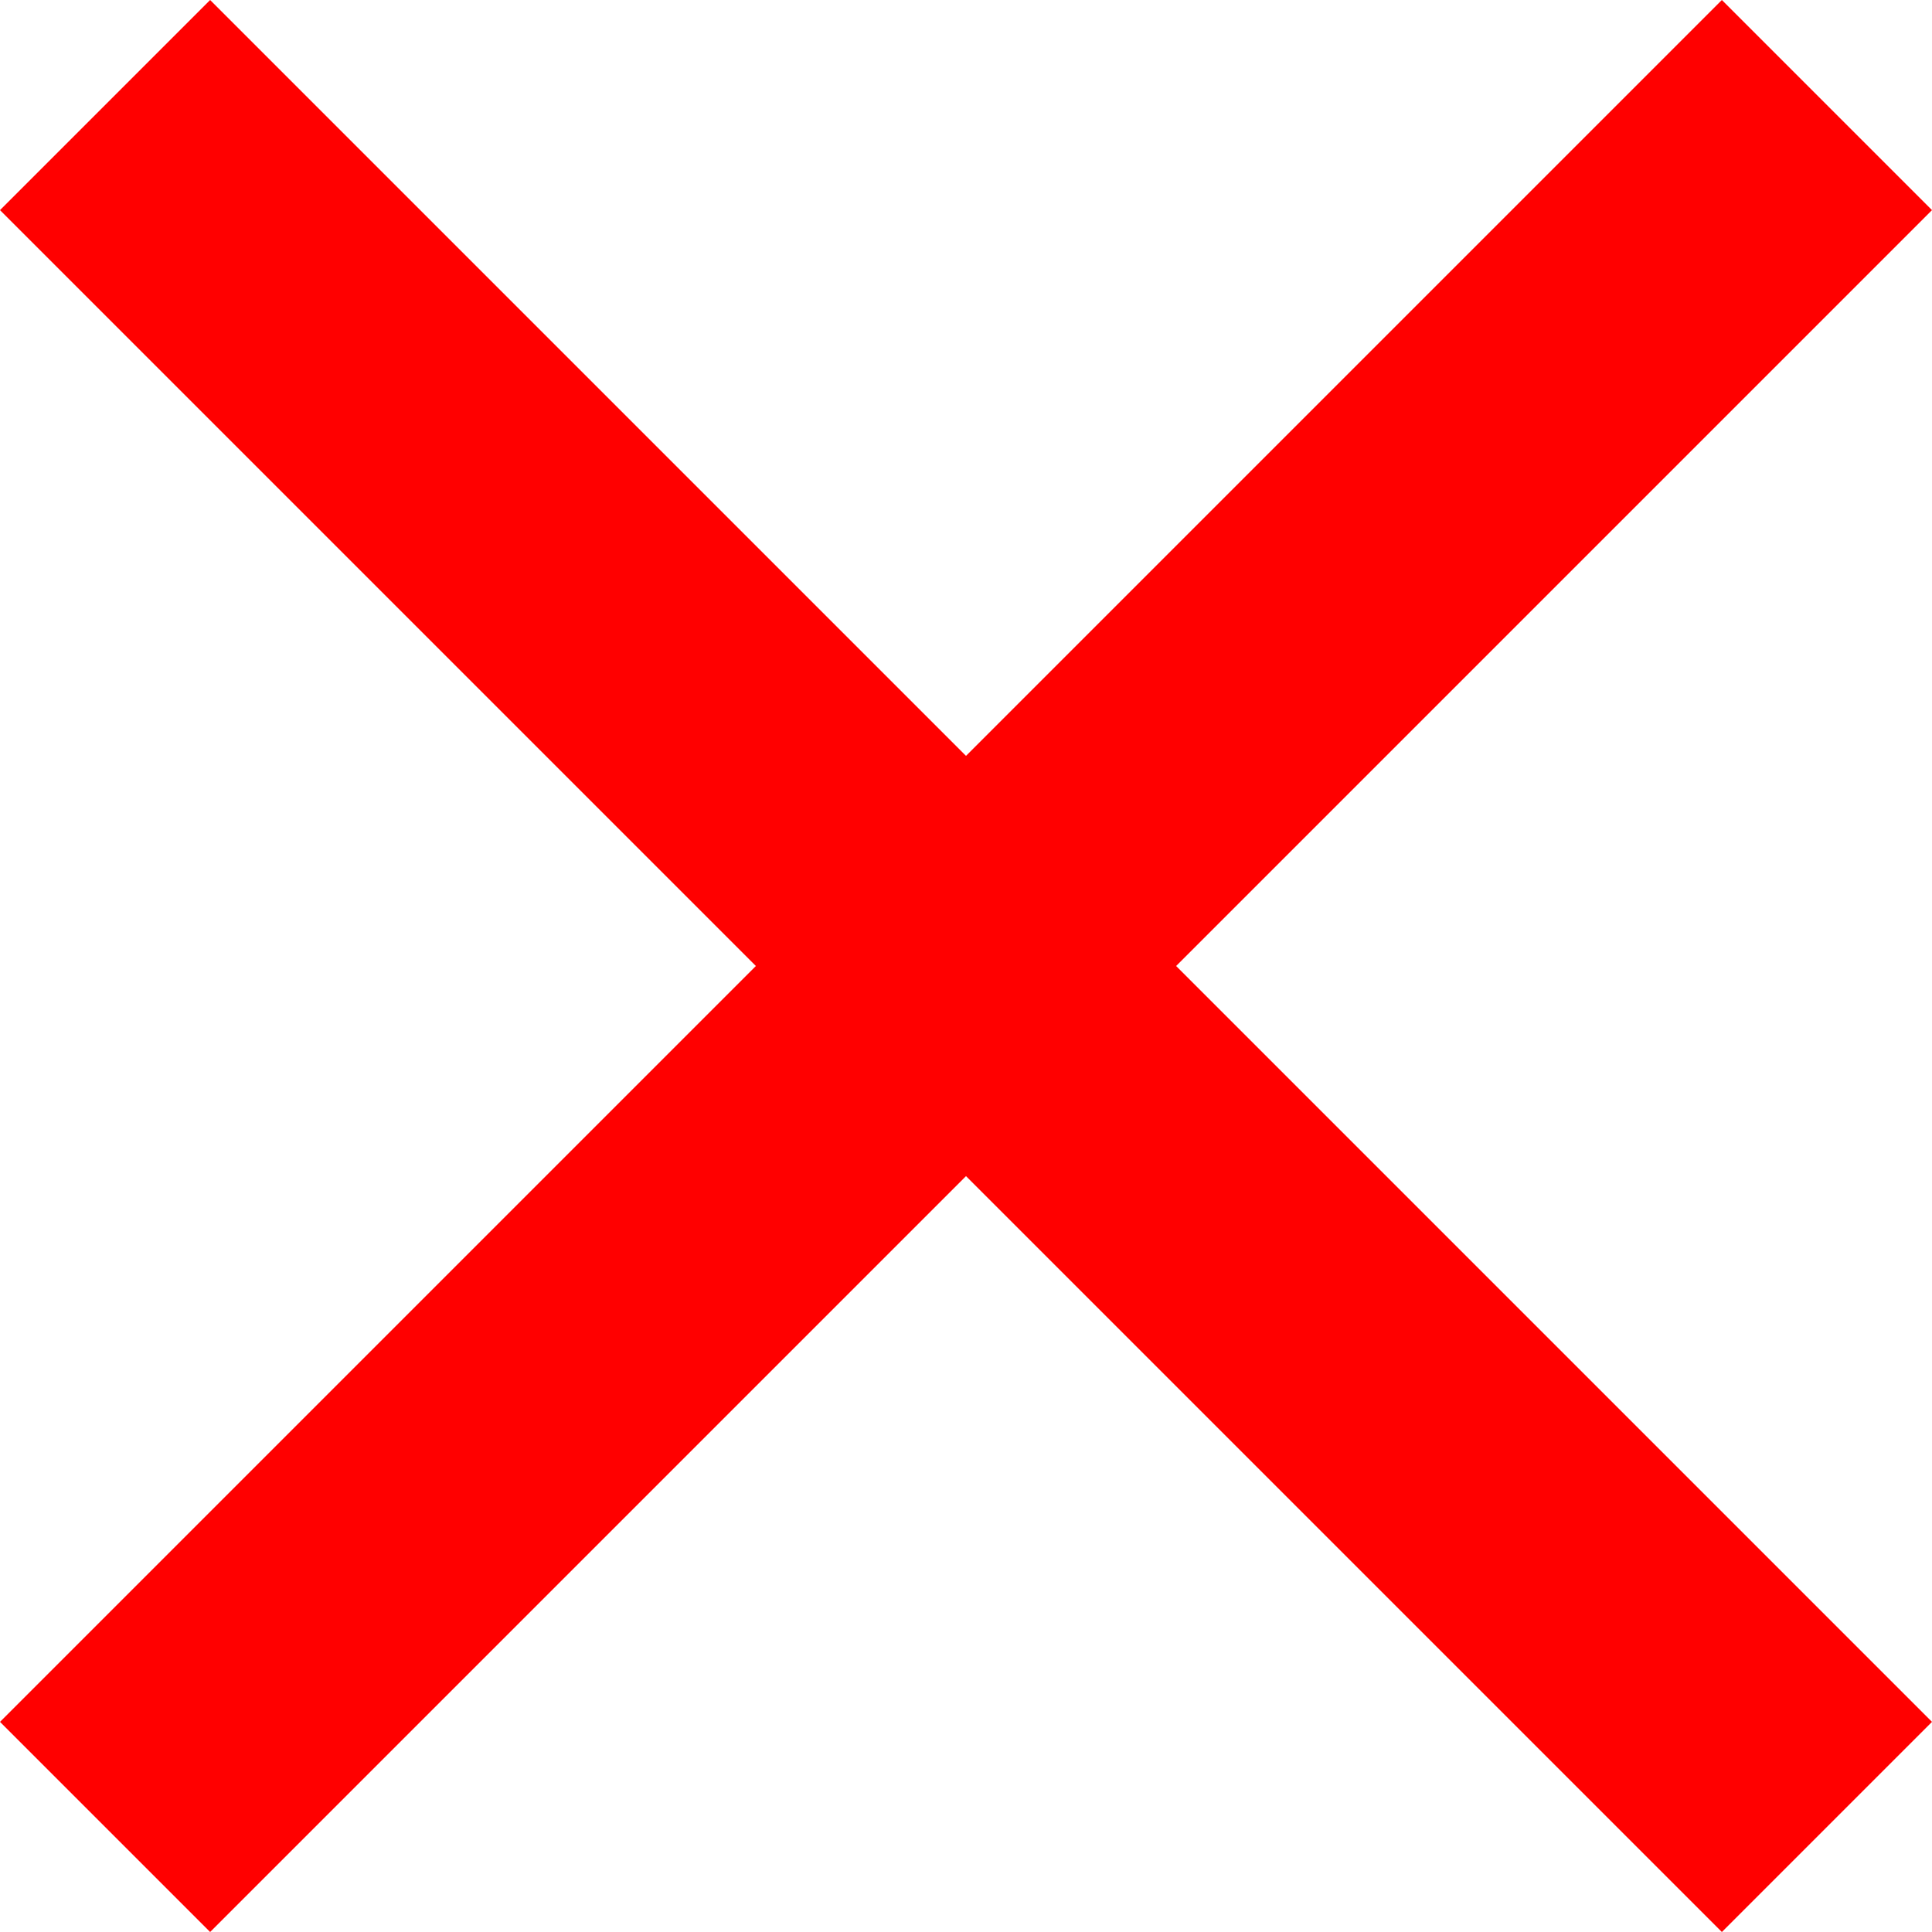
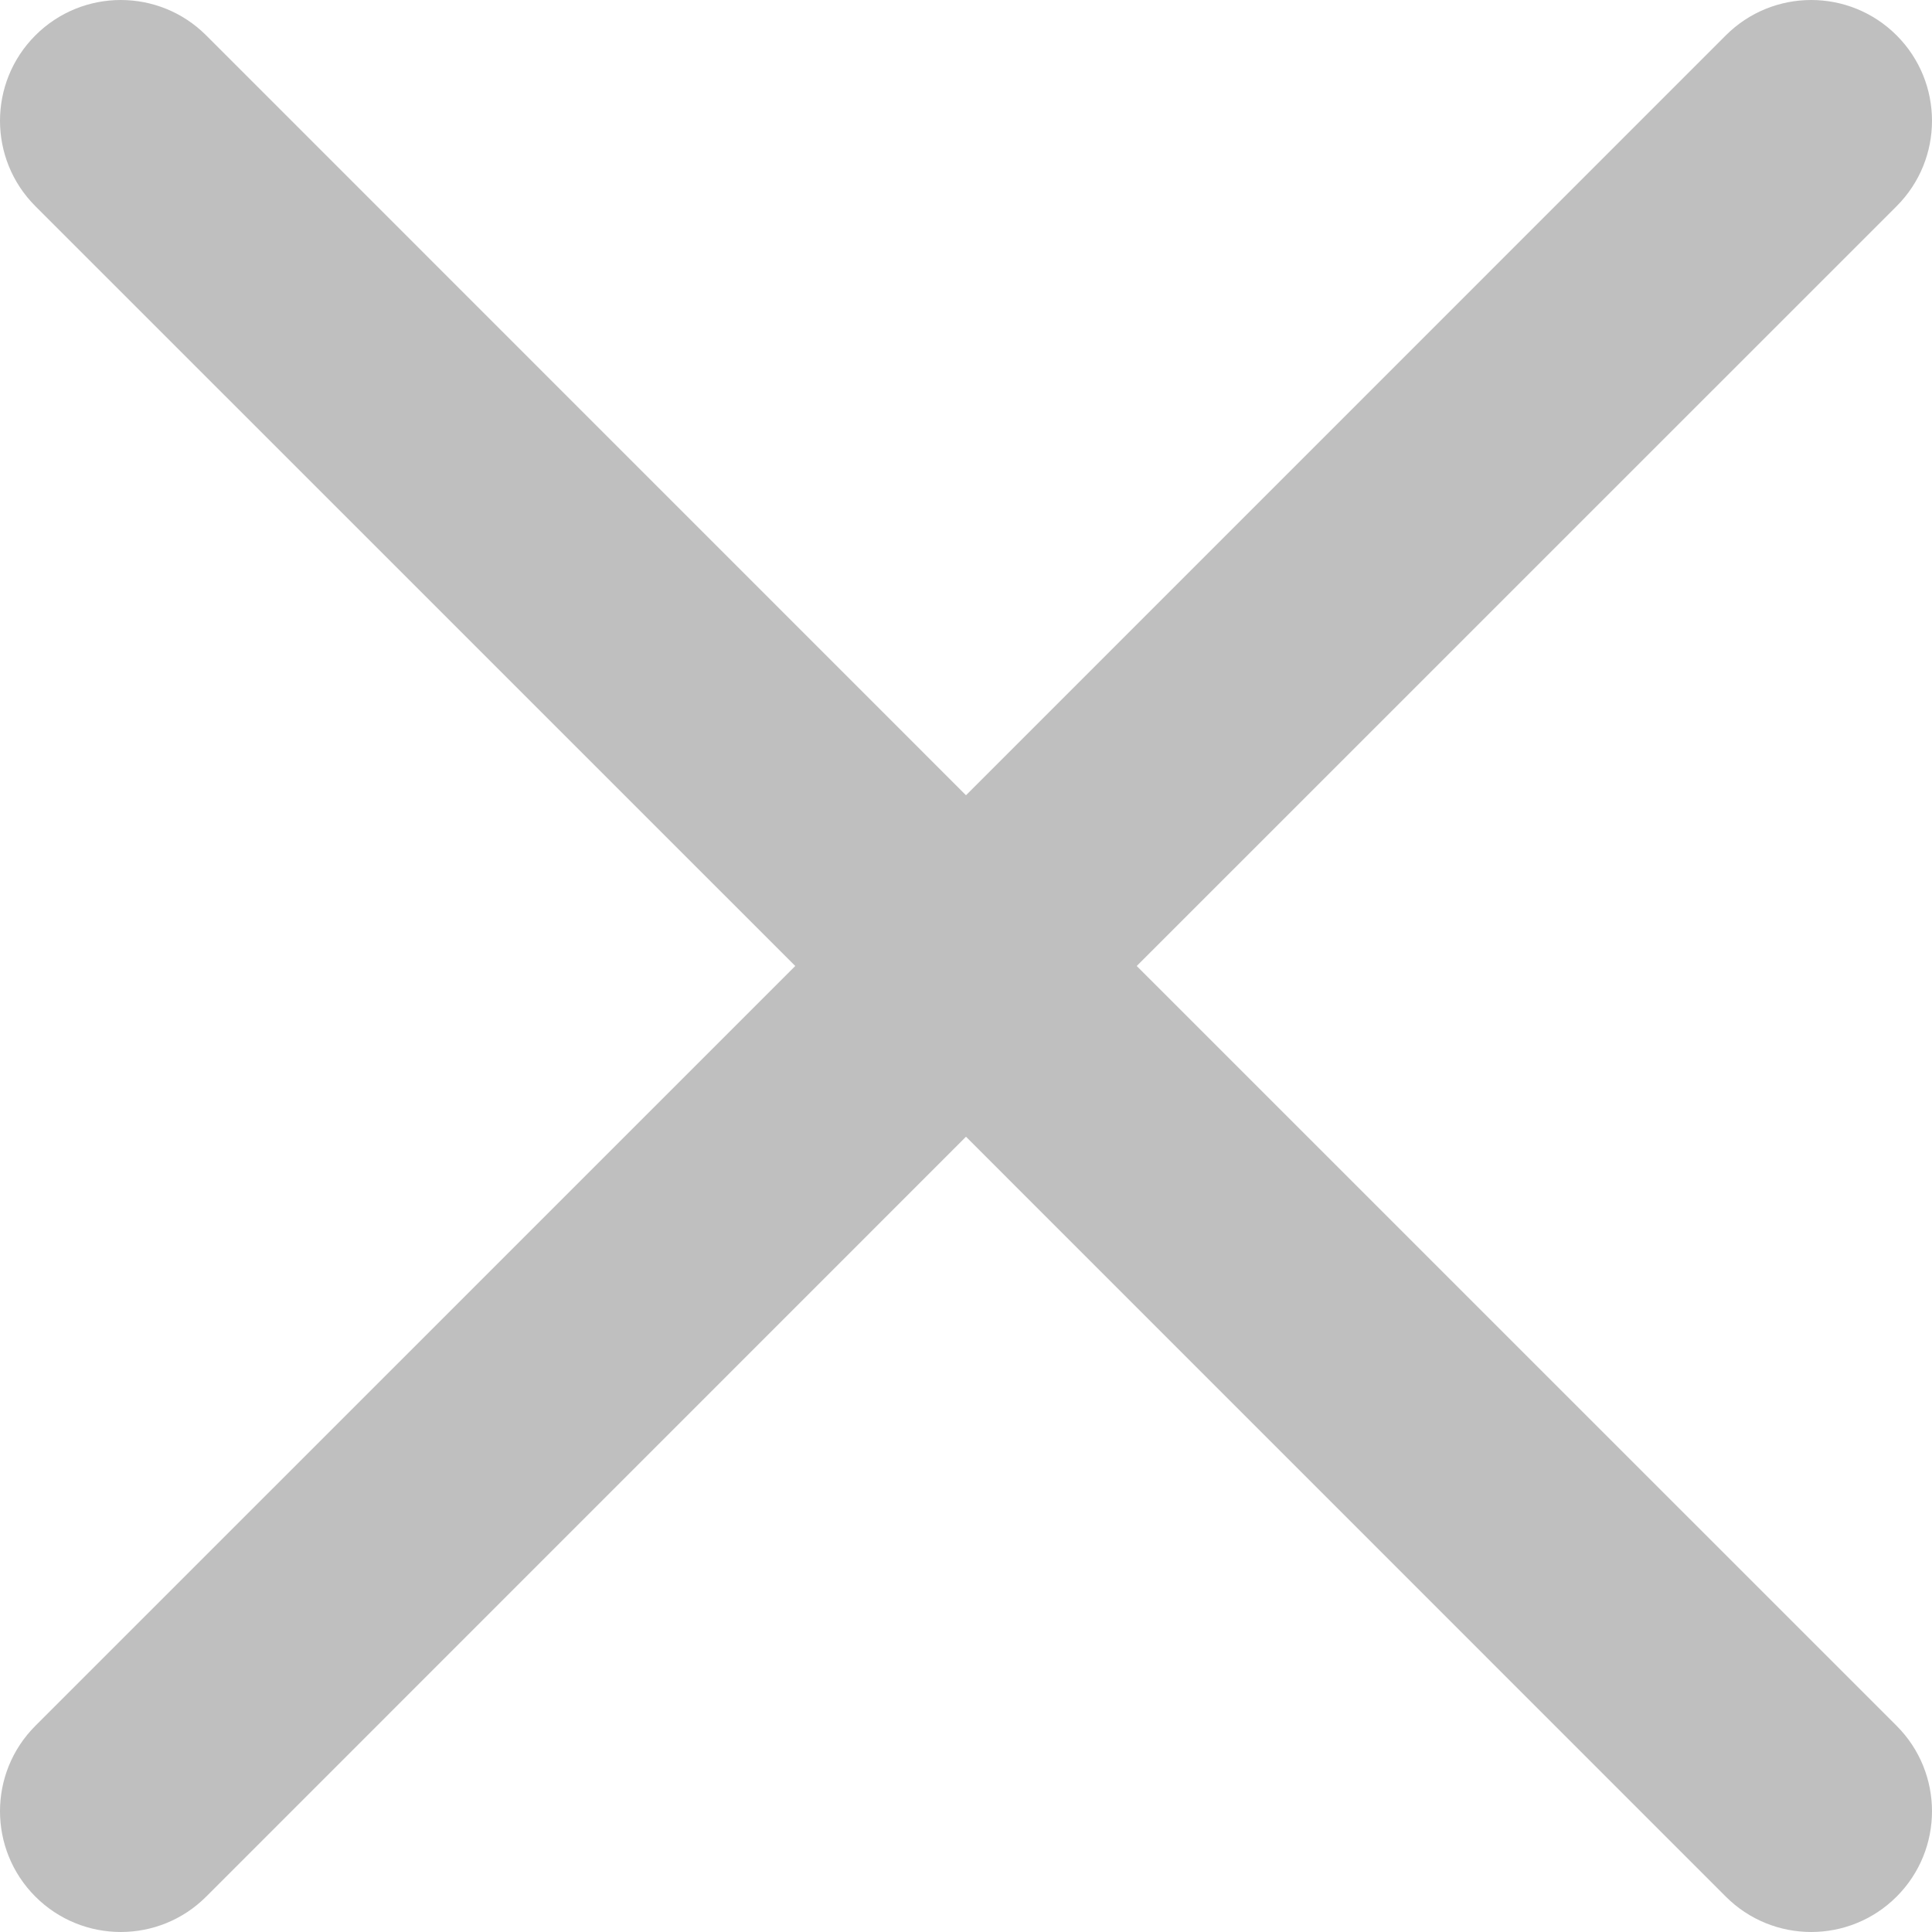
- <svg xmlns="http://www.w3.org/2000/svg" viewBox="0 0 58.513 58.513">
-   <defs>
-     <style>.a{fill:none;stroke:red;stroke-miterlimit:10;stroke-width:9px;}</style>
-   </defs>
-   <line class="a" x1="3.182" y1="3.182" x2="55.331" y2="55.331" />
-   <line class="a" x1="55.331" y1="3.182" x2="3.182" y2="55.331" />
+ <svg xmlns="http://www.w3.org/2000/svg" version="1.1" width="512" height="512" x="0" y="0" viewBox="0 0 512.021 512.021" style="enable-background:new 0 0 512 512" xml:space="preserve">
+   <g>
+     <g>
+       <path d="M301.258,256.01L502.645,54.645c12.501-12.501,12.501-32.769,0-45.269c-12.501-12.501-32.769-12.501-45.269,0l0,0   L256.01,210.762L54.645,9.376c-12.501-12.501-32.769-12.501-45.269,0s-12.501,32.769,0,45.269L210.762,256.01L9.376,457.376   c-12.501,12.501-12.501,32.769,0,45.269s32.769,12.501,45.269,0L256.01,301.258l201.365,201.387   c12.501,12.501,32.769,12.501,45.269,0c12.501-12.501,12.501-32.769,0-45.269L301.258,256.01z" fill="#bfbfbf" data-original="#000000" />
+     </g>
+   </g>
</svg>
